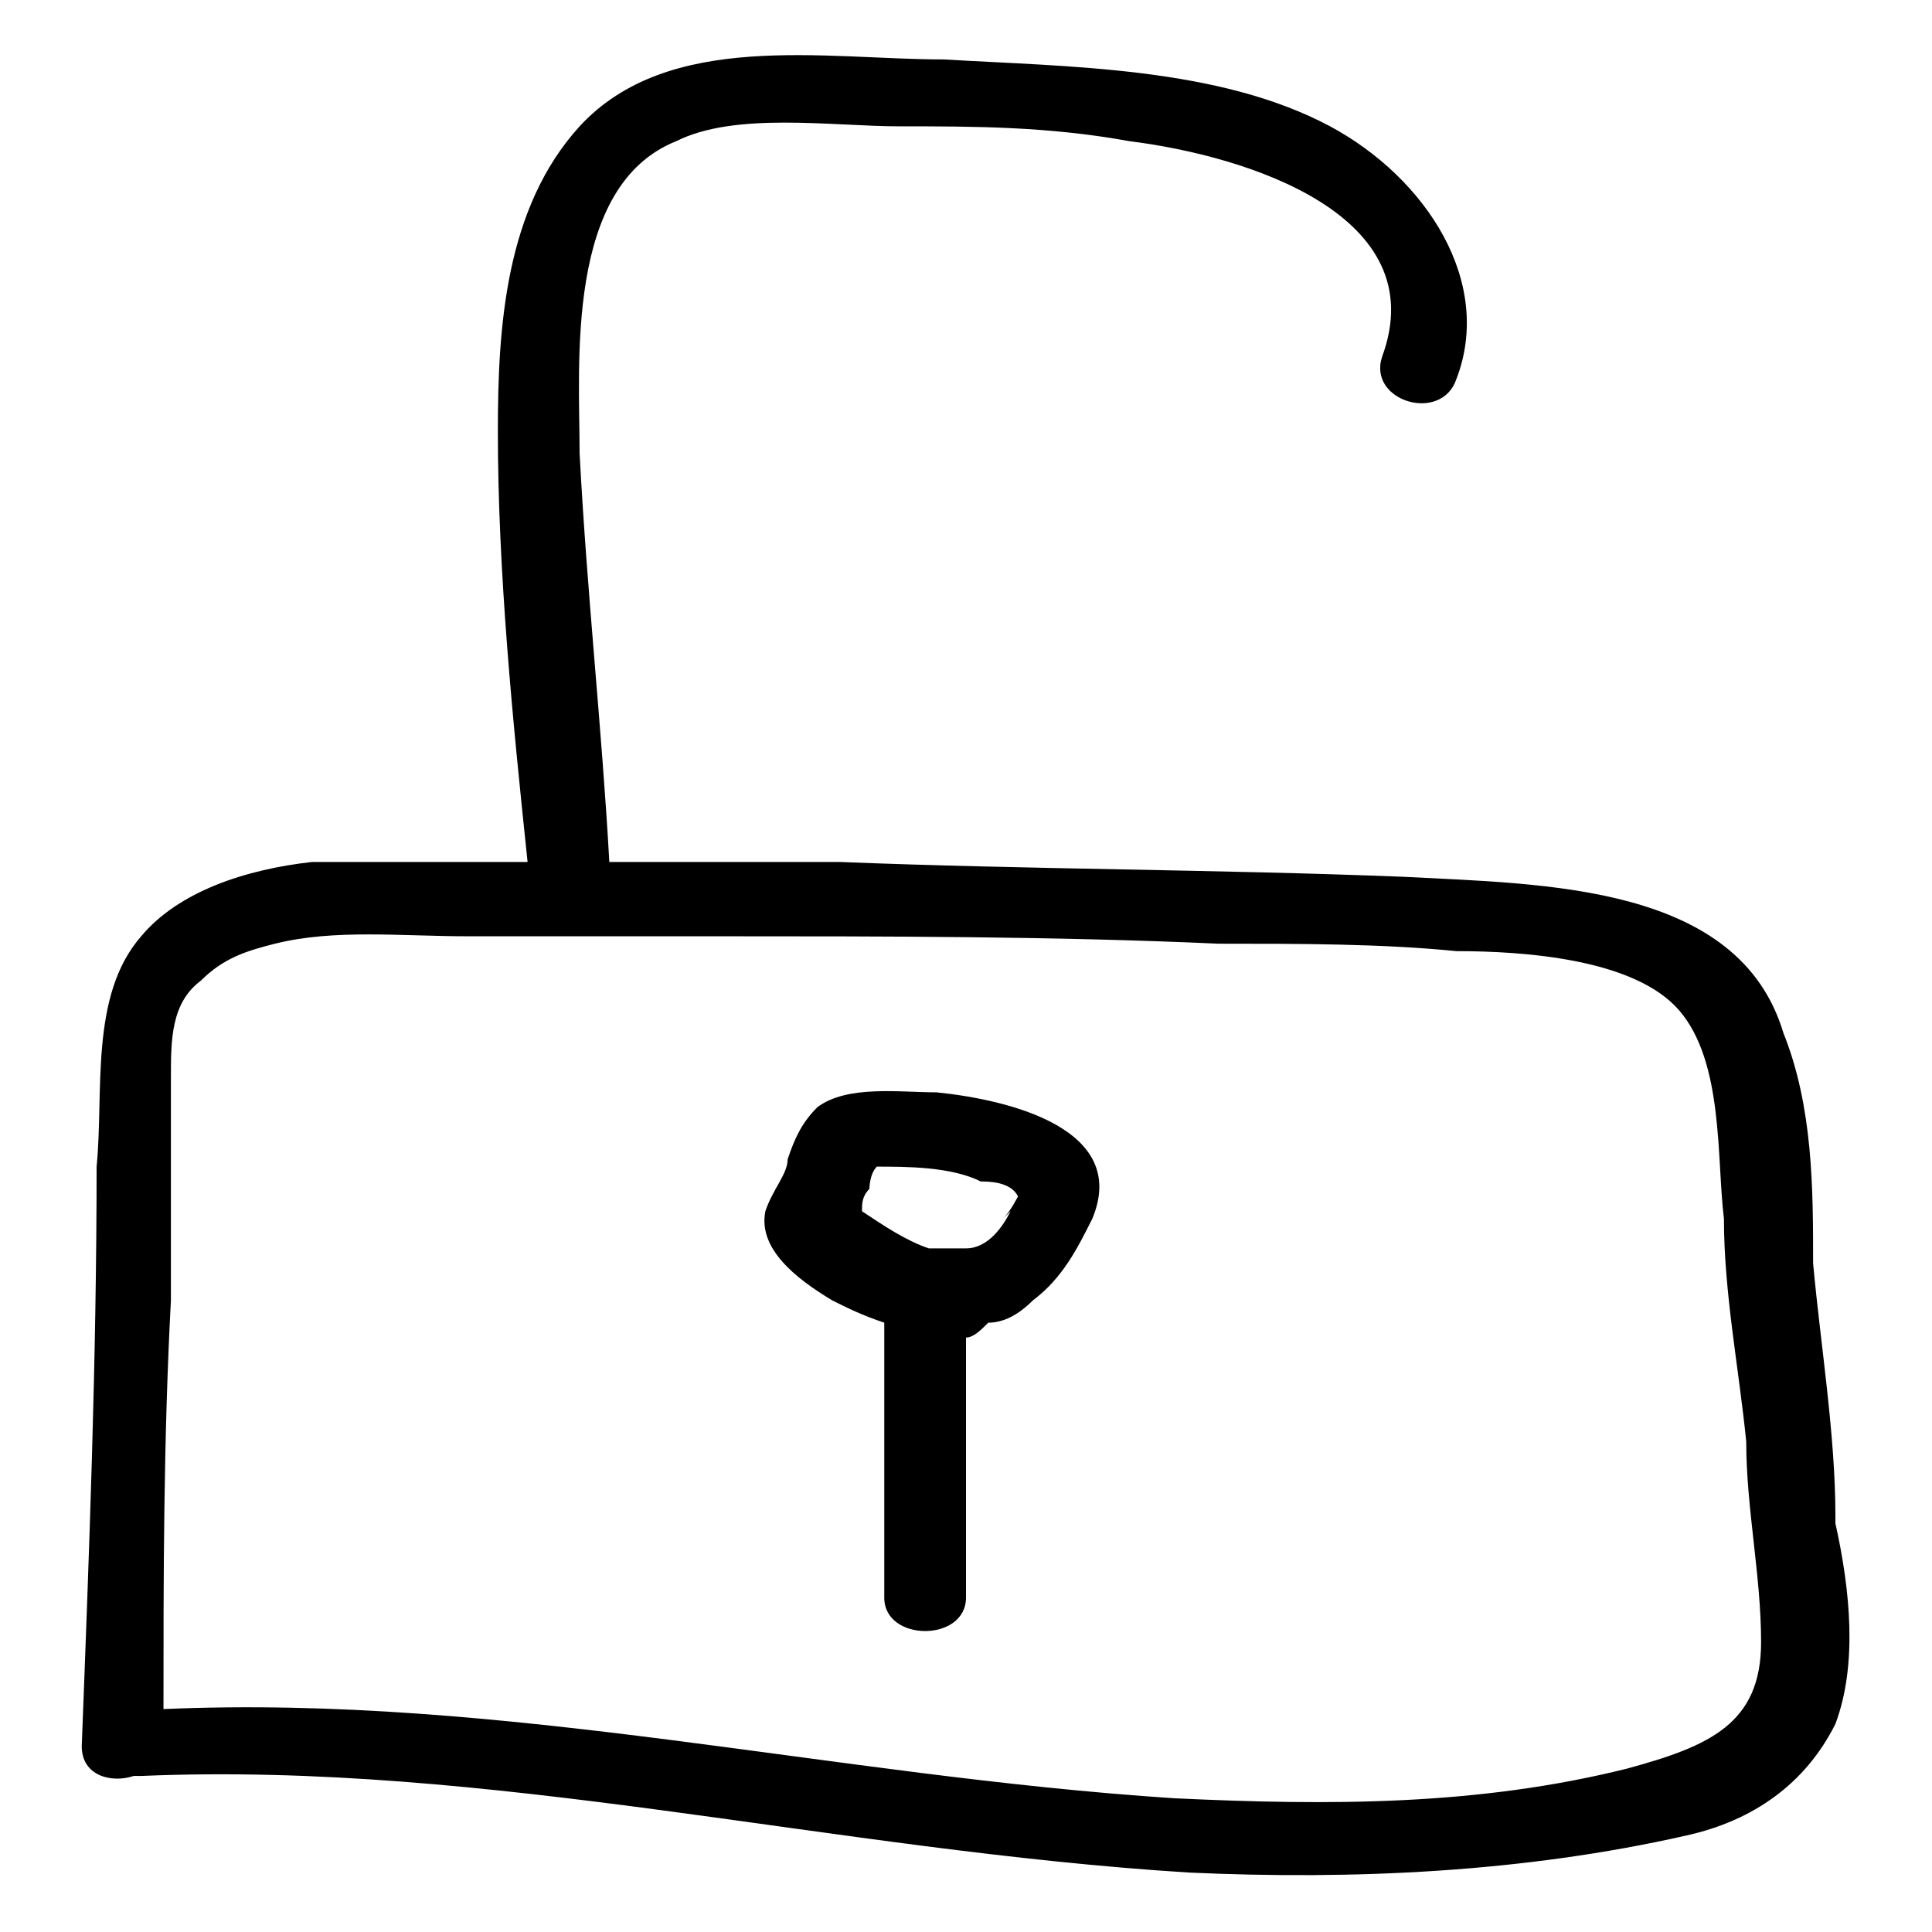
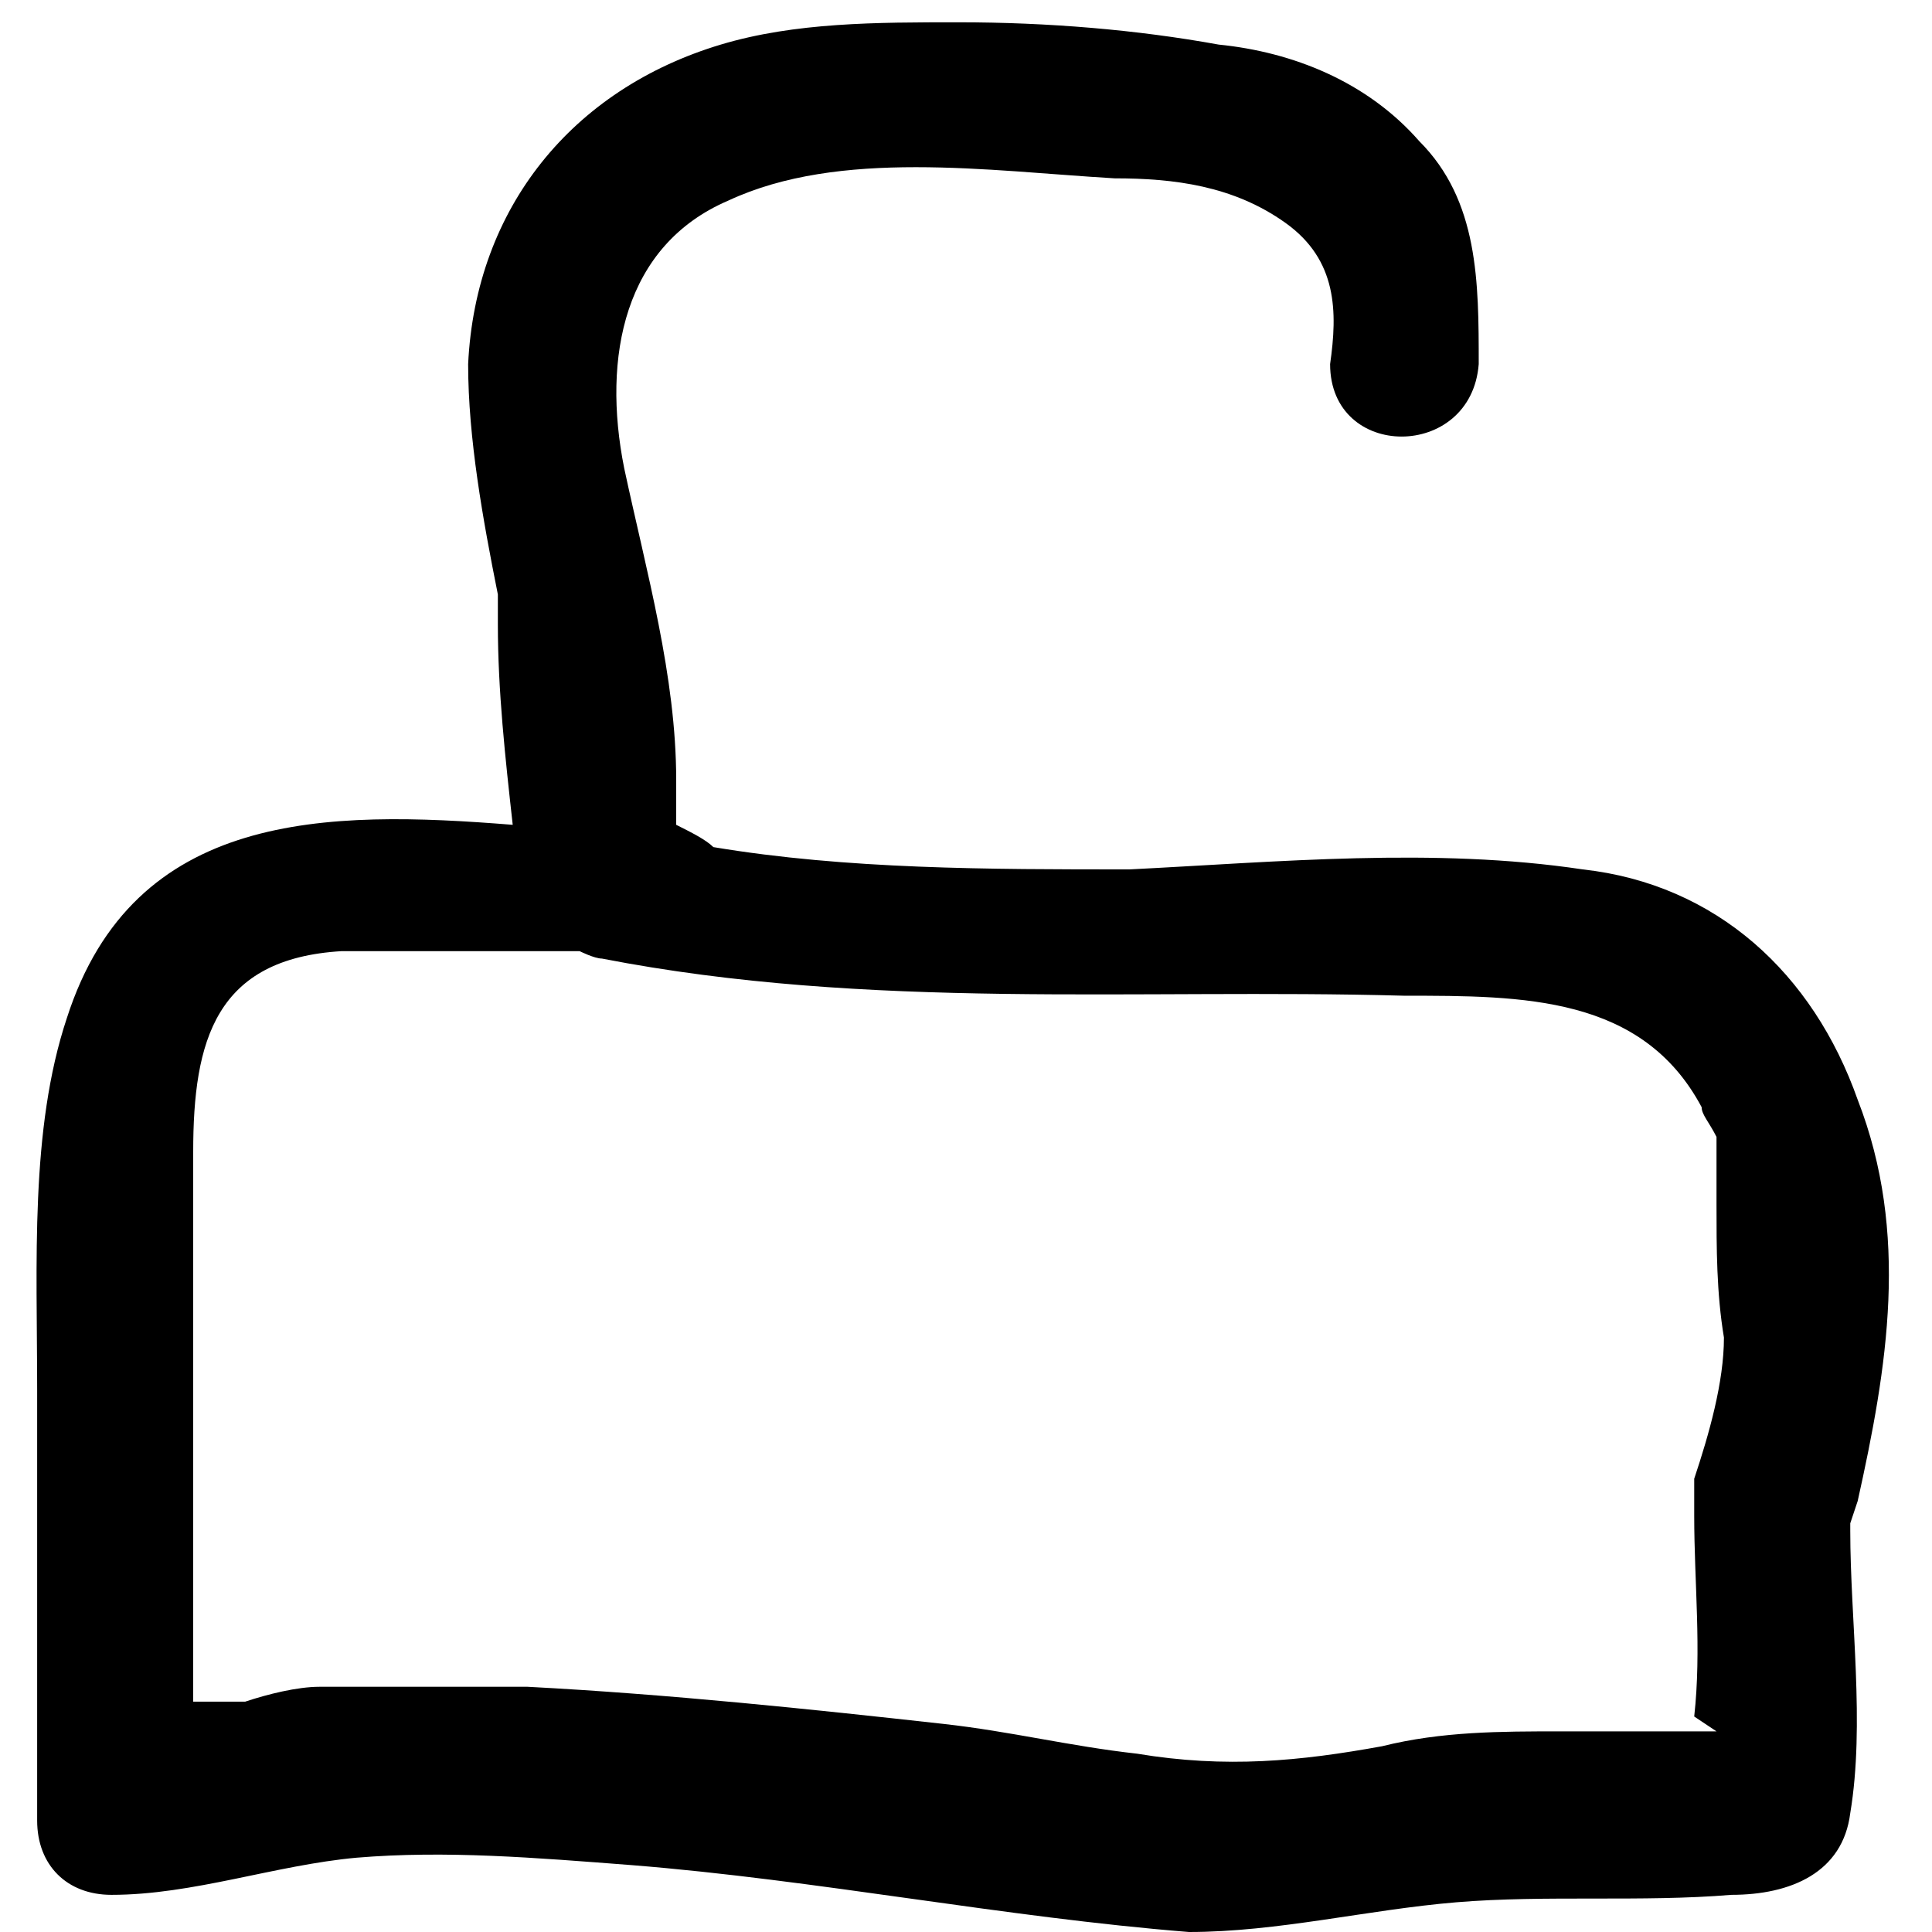
<svg xmlns="http://www.w3.org/2000/svg" id="Layer_1" version="1.1" viewBox="0 0 26 26">
-   <path d="M24.7,20.4c0-1.1-.2-2.3-.3-3.4,0-1,0-2.1-.4-3.1-.6-2-3.2-2-5.1-2.1-2.5-.1-5.1-.1-7.6-.2-1,0-2.1,0-3.1,0-.1-1.8-.3-3.6-.4-5.5,0-1.2-.2-3.6,1.3-4.2.8-.4,2.1-.2,3-.2,1,0,2,0,3.1.2,1.6.2,4.1,1,3.4,2.9-.2.6.8.9,1,.3.5-1.3-.4-2.7-1.7-3.4-1.5-.8-3.5-.8-5.2-.9-1.6,0-3.7-.4-4.9.9-1,1.1-1.1,2.7-1.1,4.1,0,1.9.2,3.9.4,5.8-1,0-2,0-2.9,0-.9.1-1.8.4-2.3,1-.7.8-.5,2.1-.6,3.1,0,2.6-.1,5.2-.2,7.8,0,.4.4.5.7.4,0,0,0,0,.1,0,4.7-.2,9.3,1,14.1,1.3,2.2.1,4.5,0,6.7-.5.9-.2,1.6-.7,2-1.5.3-.8.2-1.8,0-2.7ZM21.9,23.8c-2,.5-4,.5-6.1.4-4.6-.3-9-1.4-13.6-1.2,0-1.8,0-3.6.1-5.5,0-1,0-2,0-3,0-.5,0-1,.4-1.3.3-.3.6-.4,1-.5.8-.2,1.7-.1,2.6-.1,1.1,0,2.2,0,3.4,0,2.2,0,4.5,0,6.7.1,1.1,0,2.2,0,3.2.1.9,0,2.4.1,3,.8.6.7.5,2,.6,2.8,0,1,.2,2,.3,3,0,.9.2,1.8.2,2.7,0,1.1-.7,1.4-1.8,1.7Z" />
-   <path d="M12.6,14.7c-.5,0-1.2-.1-1.6.2-.2.2-.3.4-.4.7,0,.2-.2.4-.3.7-.1.5.4.9.9,1.2.2.1.4.2.7.3,0,.3,0,.6,0,.8,0,1,0,1.9,0,2.9,0,.6,1.1.6,1.1,0,0-.7,0-1.3,0-2,0-.3,0-.7,0-1,0-.2,0-.3,0-.5,0,0,0,0,0,0,.1,0,.2-.1.3-.2.2,0,.4-.1.6-.3.4-.3.6-.7.8-1.1.5-1.2-1.1-1.6-2.1-1.7ZM13.6,16.3c-.1.2-.3.5-.6.5-.2,0-.3,0-.5,0,0,0,0,0,0,0-.3-.1-.6-.3-.9-.5,0,0,0,0,0,0,0-.1,0-.2.1-.3,0,0,0-.2.1-.3,0,0,0,0,0,0,0,0,0,0,0,0,.4,0,1,0,1.4.2.1,0,.4,0,.5.2,0,0-.1.2-.2.3Z" />
+   <path d="M25,20.2c.4-1.8.7-3.6,0-5.4-.6-1.7-1.9-2.9-3.7-3.1-2-.3-4.1-.1-6.1,0-1.9,0-3.8,0-5.6-.3-.1-.1-.3-.2-.5-.3,0,0,0,0,0,0,0-.2,0-.4,0-.6,0,0,0,0,0,0,0-1.4-.4-2.8-.7-4.2-.3-1.5,0-3,1.4-3.6,1.5-.7,3.5-.4,5.2-.3.8,0,1.6.1,2.3.6.7.5.7,1.2.6,1.9,0,1.3,1.9,1.3,2,0,0-1.1,0-2.2-.8-3-.7-.8-1.7-1.2-2.7-1.3-1.1-.2-2.3-.3-3.5-.3-1.1,0-2.2,0-3.2.3-2,.6-3.3,2.2-3.4,4.3,0,1,.2,2.1.4,3.1,0,.1,0,.2,0,.4,0,.9.1,1.8.2,2.7-2.5-.2-5.1-.2-6,2.6-.5,1.5-.4,3.3-.4,5,0,1.9,0,3.8,0,5.8,0,.6.4,1,1,1,1.1,0,2.2-.4,3.3-.5,1.2-.1,2.4,0,3.7.1,2.5.2,5,.7,7.5.9,1.2,0,2.4-.3,3.6-.4,1.2-.1,2.5,0,3.7-.1.8,0,1.5-.3,1.6-1.1.2-1.2,0-2.6,0-3.8,0,0,0,0,0-.1ZM23.1,23.3c-.2,0-.4,0-.6,0-.5,0-1,0-1.5,0-.8,0-1.6,0-2.4.2-1.1.2-2.1.3-3.3.1-.9-.1-1.7-.3-2.6-.4-1.8-.2-3.7-.4-5.6-.5-.9,0-1.9,0-2.8,0-.3,0-.7.1-1,.2-.2,0-.5,0-.7,0,0-2.5,0-4.9,0-7.4,0-1.5.3-2.6,2-2.7,1.1,0,2.1,0,3.2,0,0,0,.2.1.3.1,3.6.7,7.2.4,10.8.5,1.6,0,3.2,0,4,1.5,0,.1.1.2.2.4,0,.3,0,.7,0,.9,0,.6,0,1.2.1,1.8,0,.6-.2,1.3-.4,1.9,0,.2,0,.4,0,.5,0,.9.1,1.8,0,2.7Z" />
</svg>
